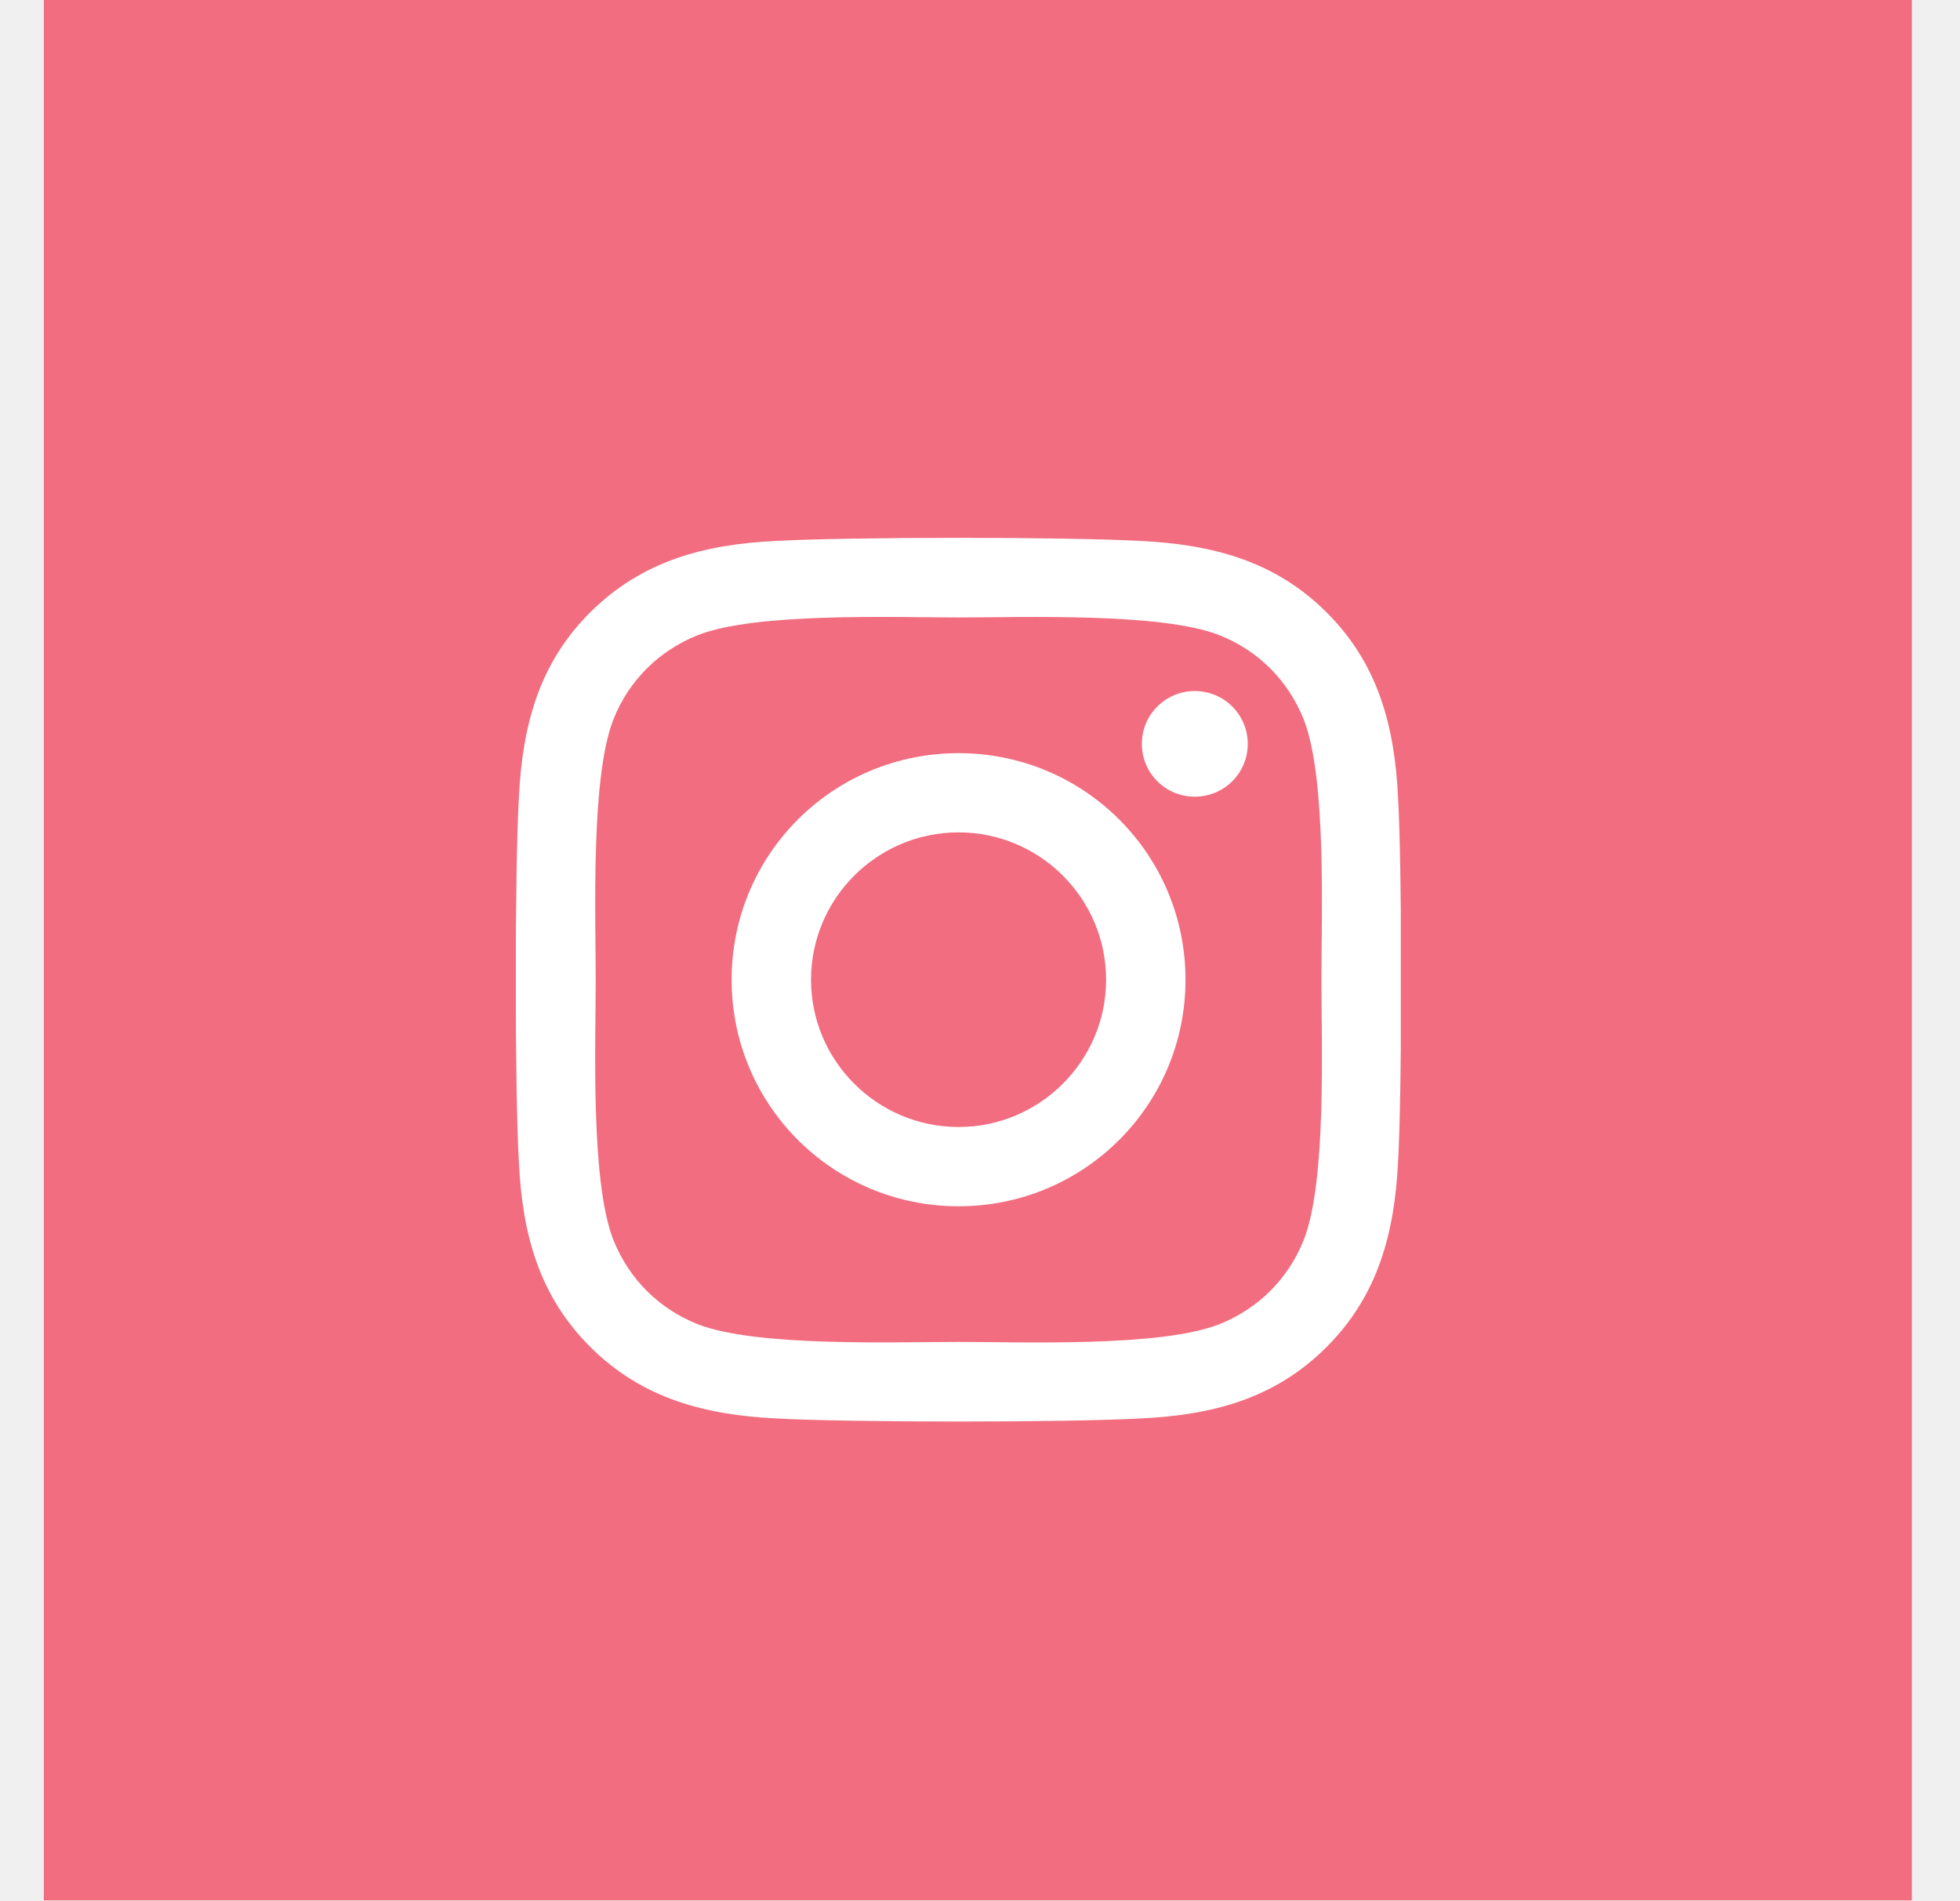
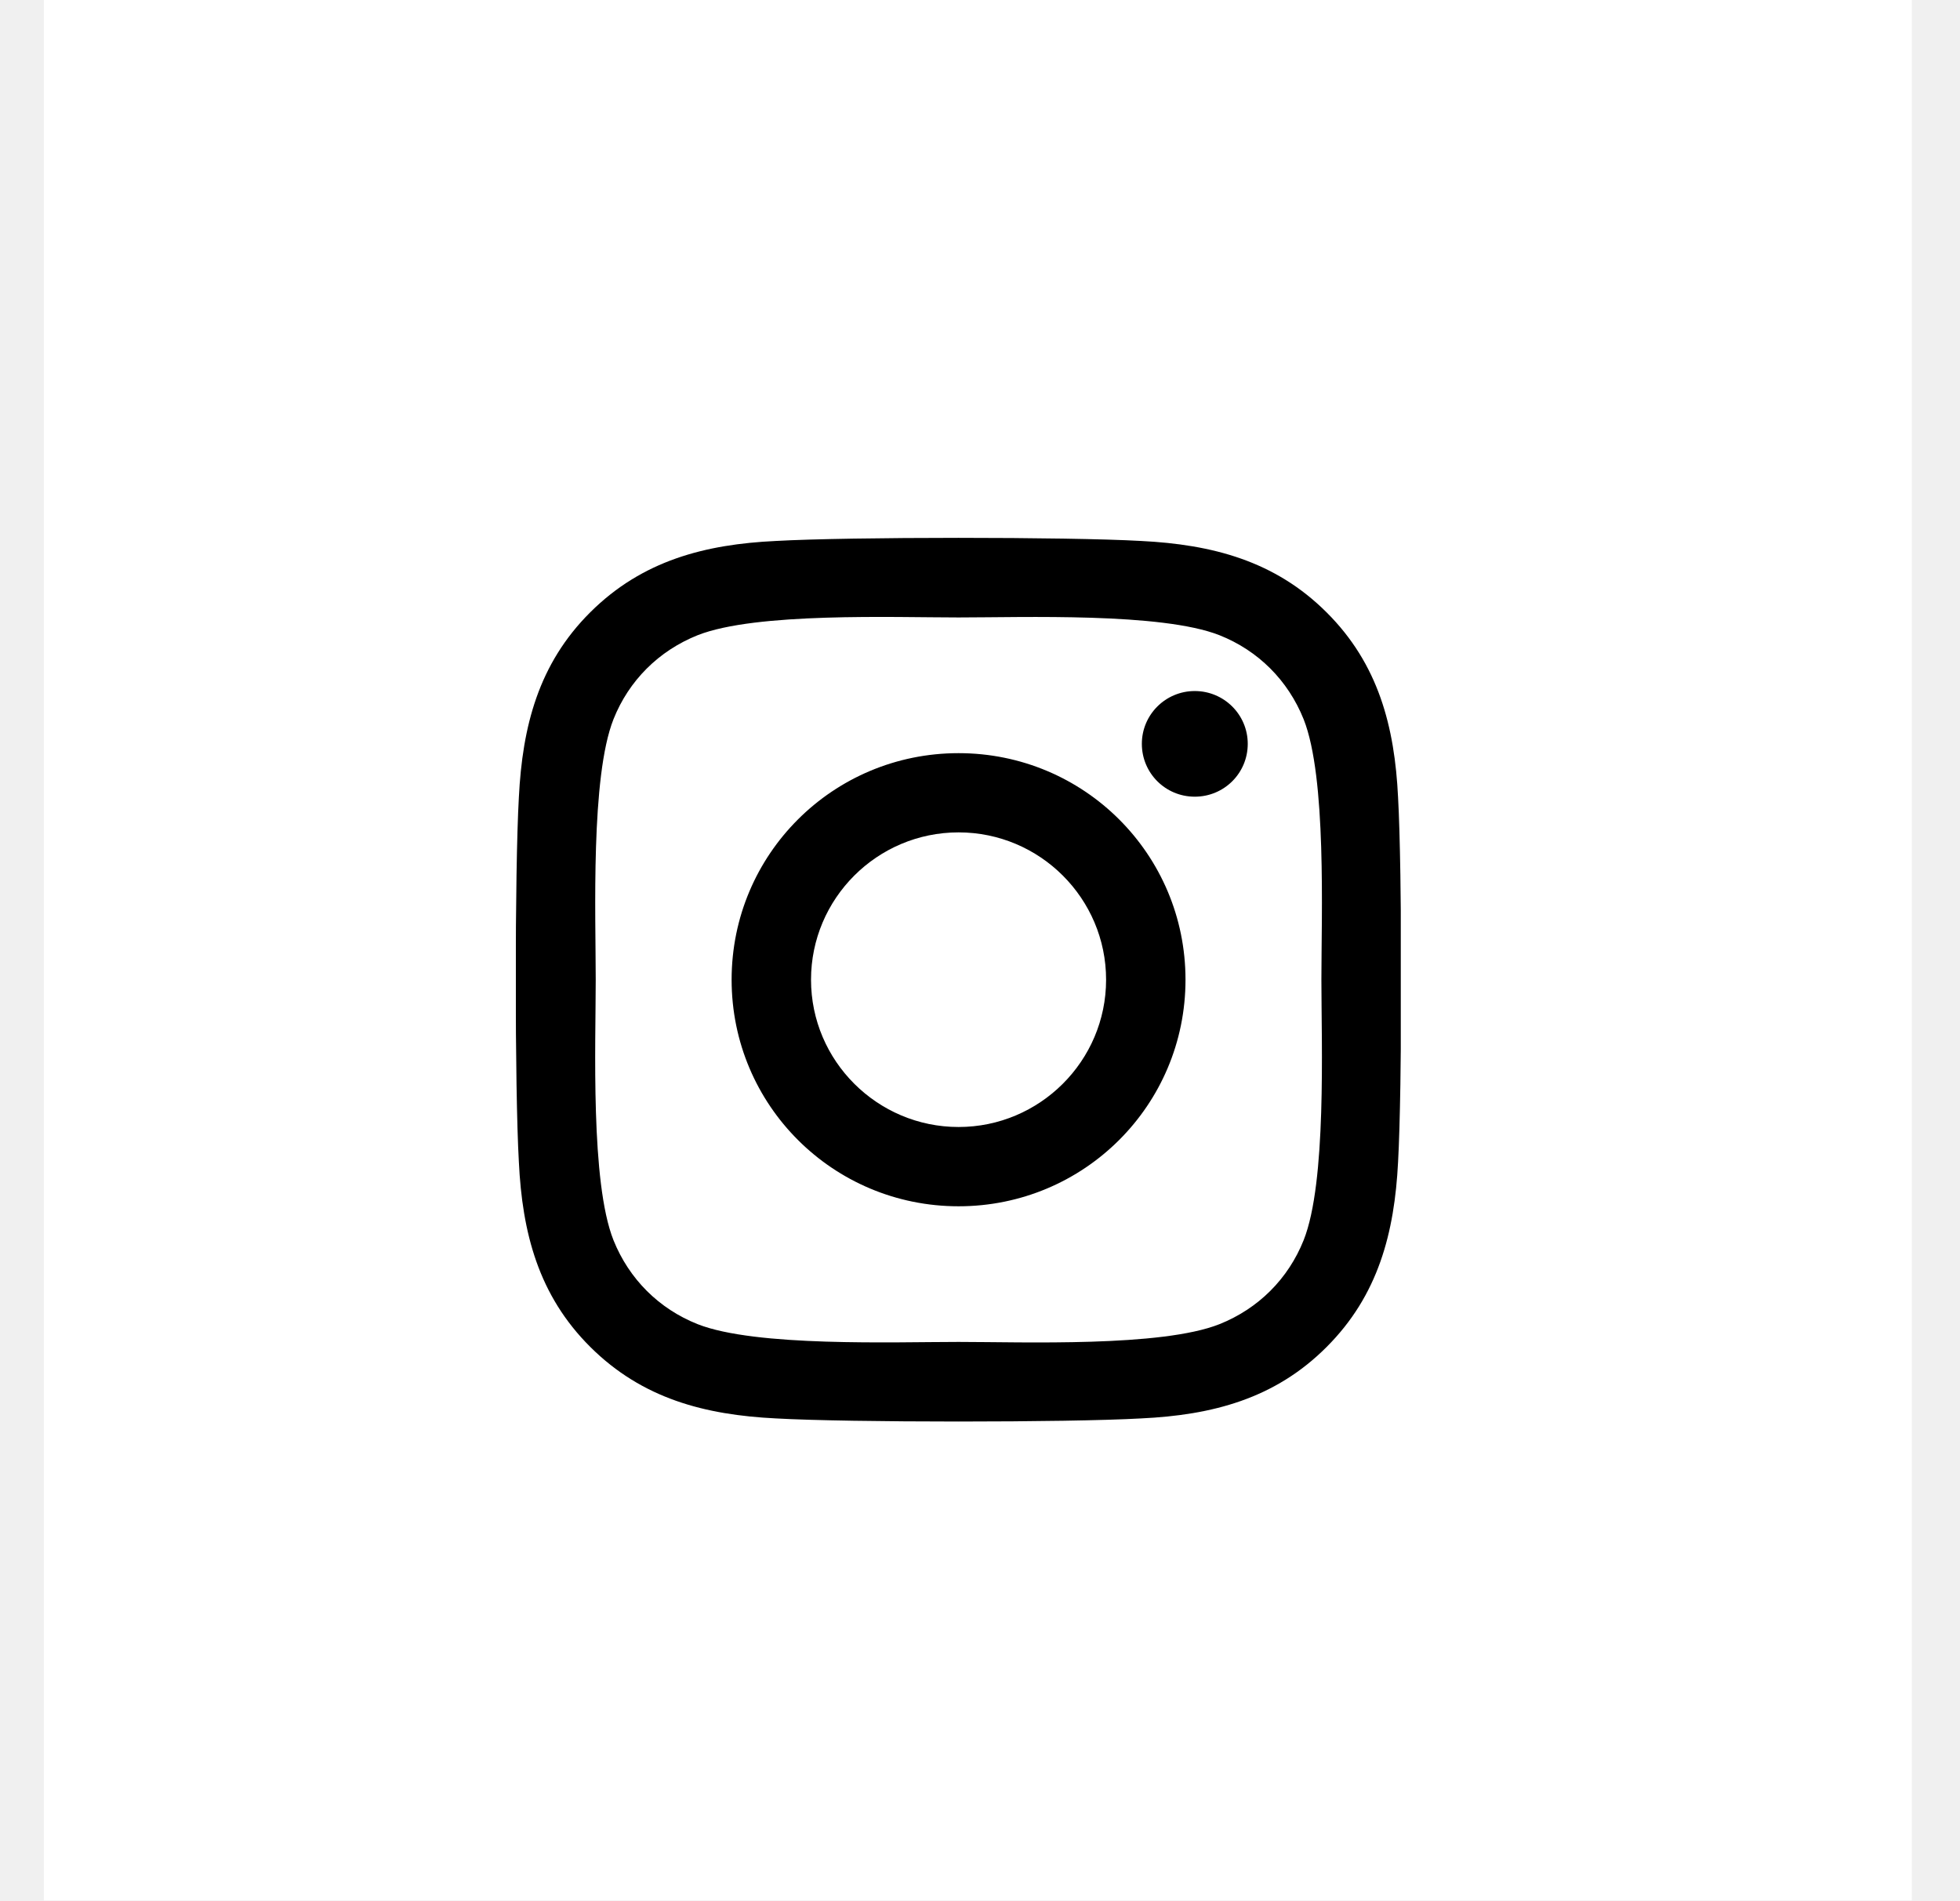
<svg xmlns="http://www.w3.org/2000/svg" width="33" height="32" viewBox="0 0 33 32" fill="none">
-   <path d="M32.189 0H0.738V32H32.189V0Z" fill="#F16D7F" />
-   <g clip-path="url(#clip0_24_229)">
-     <path d="M16.139 12.682C14.024 12.682 12.318 14.385 12.318 16.497C12.318 18.608 14.024 20.312 16.139 20.312C18.254 20.312 19.96 18.608 19.96 16.497C19.96 14.385 18.254 12.682 16.139 12.682ZM16.139 18.977C14.772 18.977 13.655 17.865 13.655 16.497C13.655 15.129 14.769 14.016 16.139 14.016C17.509 14.016 18.623 15.129 18.623 16.497C18.623 17.865 17.506 18.977 16.139 18.977V18.977ZM21.008 12.525C21.008 13.02 20.609 13.415 20.116 13.415C19.621 13.415 19.225 13.017 19.225 12.525C19.225 12.034 19.624 11.636 20.116 11.636C20.609 11.636 21.008 12.034 21.008 12.525ZM23.539 13.429C23.482 12.237 23.209 11.181 22.335 10.311C21.463 9.441 20.406 9.169 19.212 9.109C17.981 9.039 14.293 9.039 13.063 9.109C11.872 9.165 10.815 9.438 9.94 10.308C9.065 11.178 8.796 12.233 8.736 13.425C8.666 14.654 8.666 18.336 8.736 19.565C8.793 20.757 9.065 21.812 9.94 22.682C10.815 23.552 11.869 23.825 13.063 23.884C14.293 23.954 17.981 23.954 19.212 23.884C20.406 23.828 21.463 23.556 22.335 22.682C23.206 21.812 23.479 20.757 23.539 19.565C23.608 18.336 23.608 14.657 23.539 13.429V13.429ZM21.949 20.883C21.689 21.534 21.187 22.035 20.532 22.297C19.551 22.686 17.223 22.596 16.139 22.596C15.055 22.596 12.723 22.682 11.746 22.297C11.094 22.038 10.592 21.537 10.329 20.883C9.94 19.903 10.03 17.579 10.03 16.497C10.03 15.414 9.943 13.087 10.329 12.111C10.588 11.46 11.091 10.958 11.746 10.696C12.727 10.308 15.055 10.397 16.139 10.397C17.223 10.397 19.555 10.311 20.532 10.696C21.184 10.955 21.686 11.456 21.949 12.111C22.338 13.09 22.248 15.414 22.248 16.497C22.248 17.579 22.338 19.907 21.949 20.883Z" fill="white" />
+   <path d="M32.189 0H0.738V32H32.189V0Z" fill="white" />
+   <g clip-path="url(#clip0_128_232)">
+     <path d="M16.139 12.682C14.024 12.682 12.318 14.385 12.318 16.497C12.318 18.608 14.024 20.312 16.139 20.312C18.254 20.312 19.96 18.608 19.96 16.497C19.96 14.385 18.254 12.682 16.139 12.682ZM16.139 18.977C14.772 18.977 13.655 17.865 13.655 16.497C13.655 15.129 14.769 14.016 16.139 14.016C17.509 14.016 18.623 15.129 18.623 16.497C18.623 17.865 17.506 18.977 16.139 18.977ZM21.008 12.525C21.008 13.02 20.609 13.415 20.116 13.415C19.621 13.415 19.225 13.017 19.225 12.525C19.225 12.034 19.624 11.636 20.116 11.636C20.609 11.636 21.008 12.034 21.008 12.525ZM23.539 13.429C23.482 12.237 23.209 11.181 22.335 10.311C21.463 9.441 20.406 9.169 19.212 9.109C17.981 9.039 14.293 9.039 13.063 9.109C11.872 9.165 10.815 9.438 9.94 10.308C9.065 11.178 8.796 12.233 8.736 13.425C8.666 14.654 8.666 18.336 8.736 19.565C8.793 20.757 9.065 21.812 9.94 22.682C10.815 23.552 11.869 23.825 13.063 23.884C14.293 23.954 17.981 23.954 19.212 23.884C20.406 23.828 21.463 23.556 22.335 22.682C23.206 21.812 23.479 20.757 23.539 19.565C23.608 18.336 23.608 14.657 23.539 13.429ZM21.949 20.883C21.689 21.534 21.187 22.035 20.532 22.297C19.551 22.686 17.223 22.596 16.139 22.596C15.055 22.596 12.723 22.682 11.746 22.297C11.094 22.038 10.592 21.537 10.329 20.883C9.94 19.903 10.03 17.579 10.03 16.497C10.03 15.414 9.943 13.087 10.329 12.111C10.588 11.46 11.091 10.958 11.746 10.696C12.727 10.308 15.055 10.397 16.139 10.397C17.223 10.397 19.555 10.311 20.532 10.696C21.184 10.955 21.686 11.456 21.949 12.111C22.338 13.09 22.248 15.414 22.248 16.497C22.248 17.579 22.338 19.907 21.949 20.883Z" fill="black" />
  </g>
  <defs>
-     <clipPath id="clip0_24_229">
+     <clipPath id="clip0_128_232">
      <rect width="14.899" height="17" fill="white" transform="translate(8.68555 8)" />
    </clipPath>
  </defs>
</svg>
